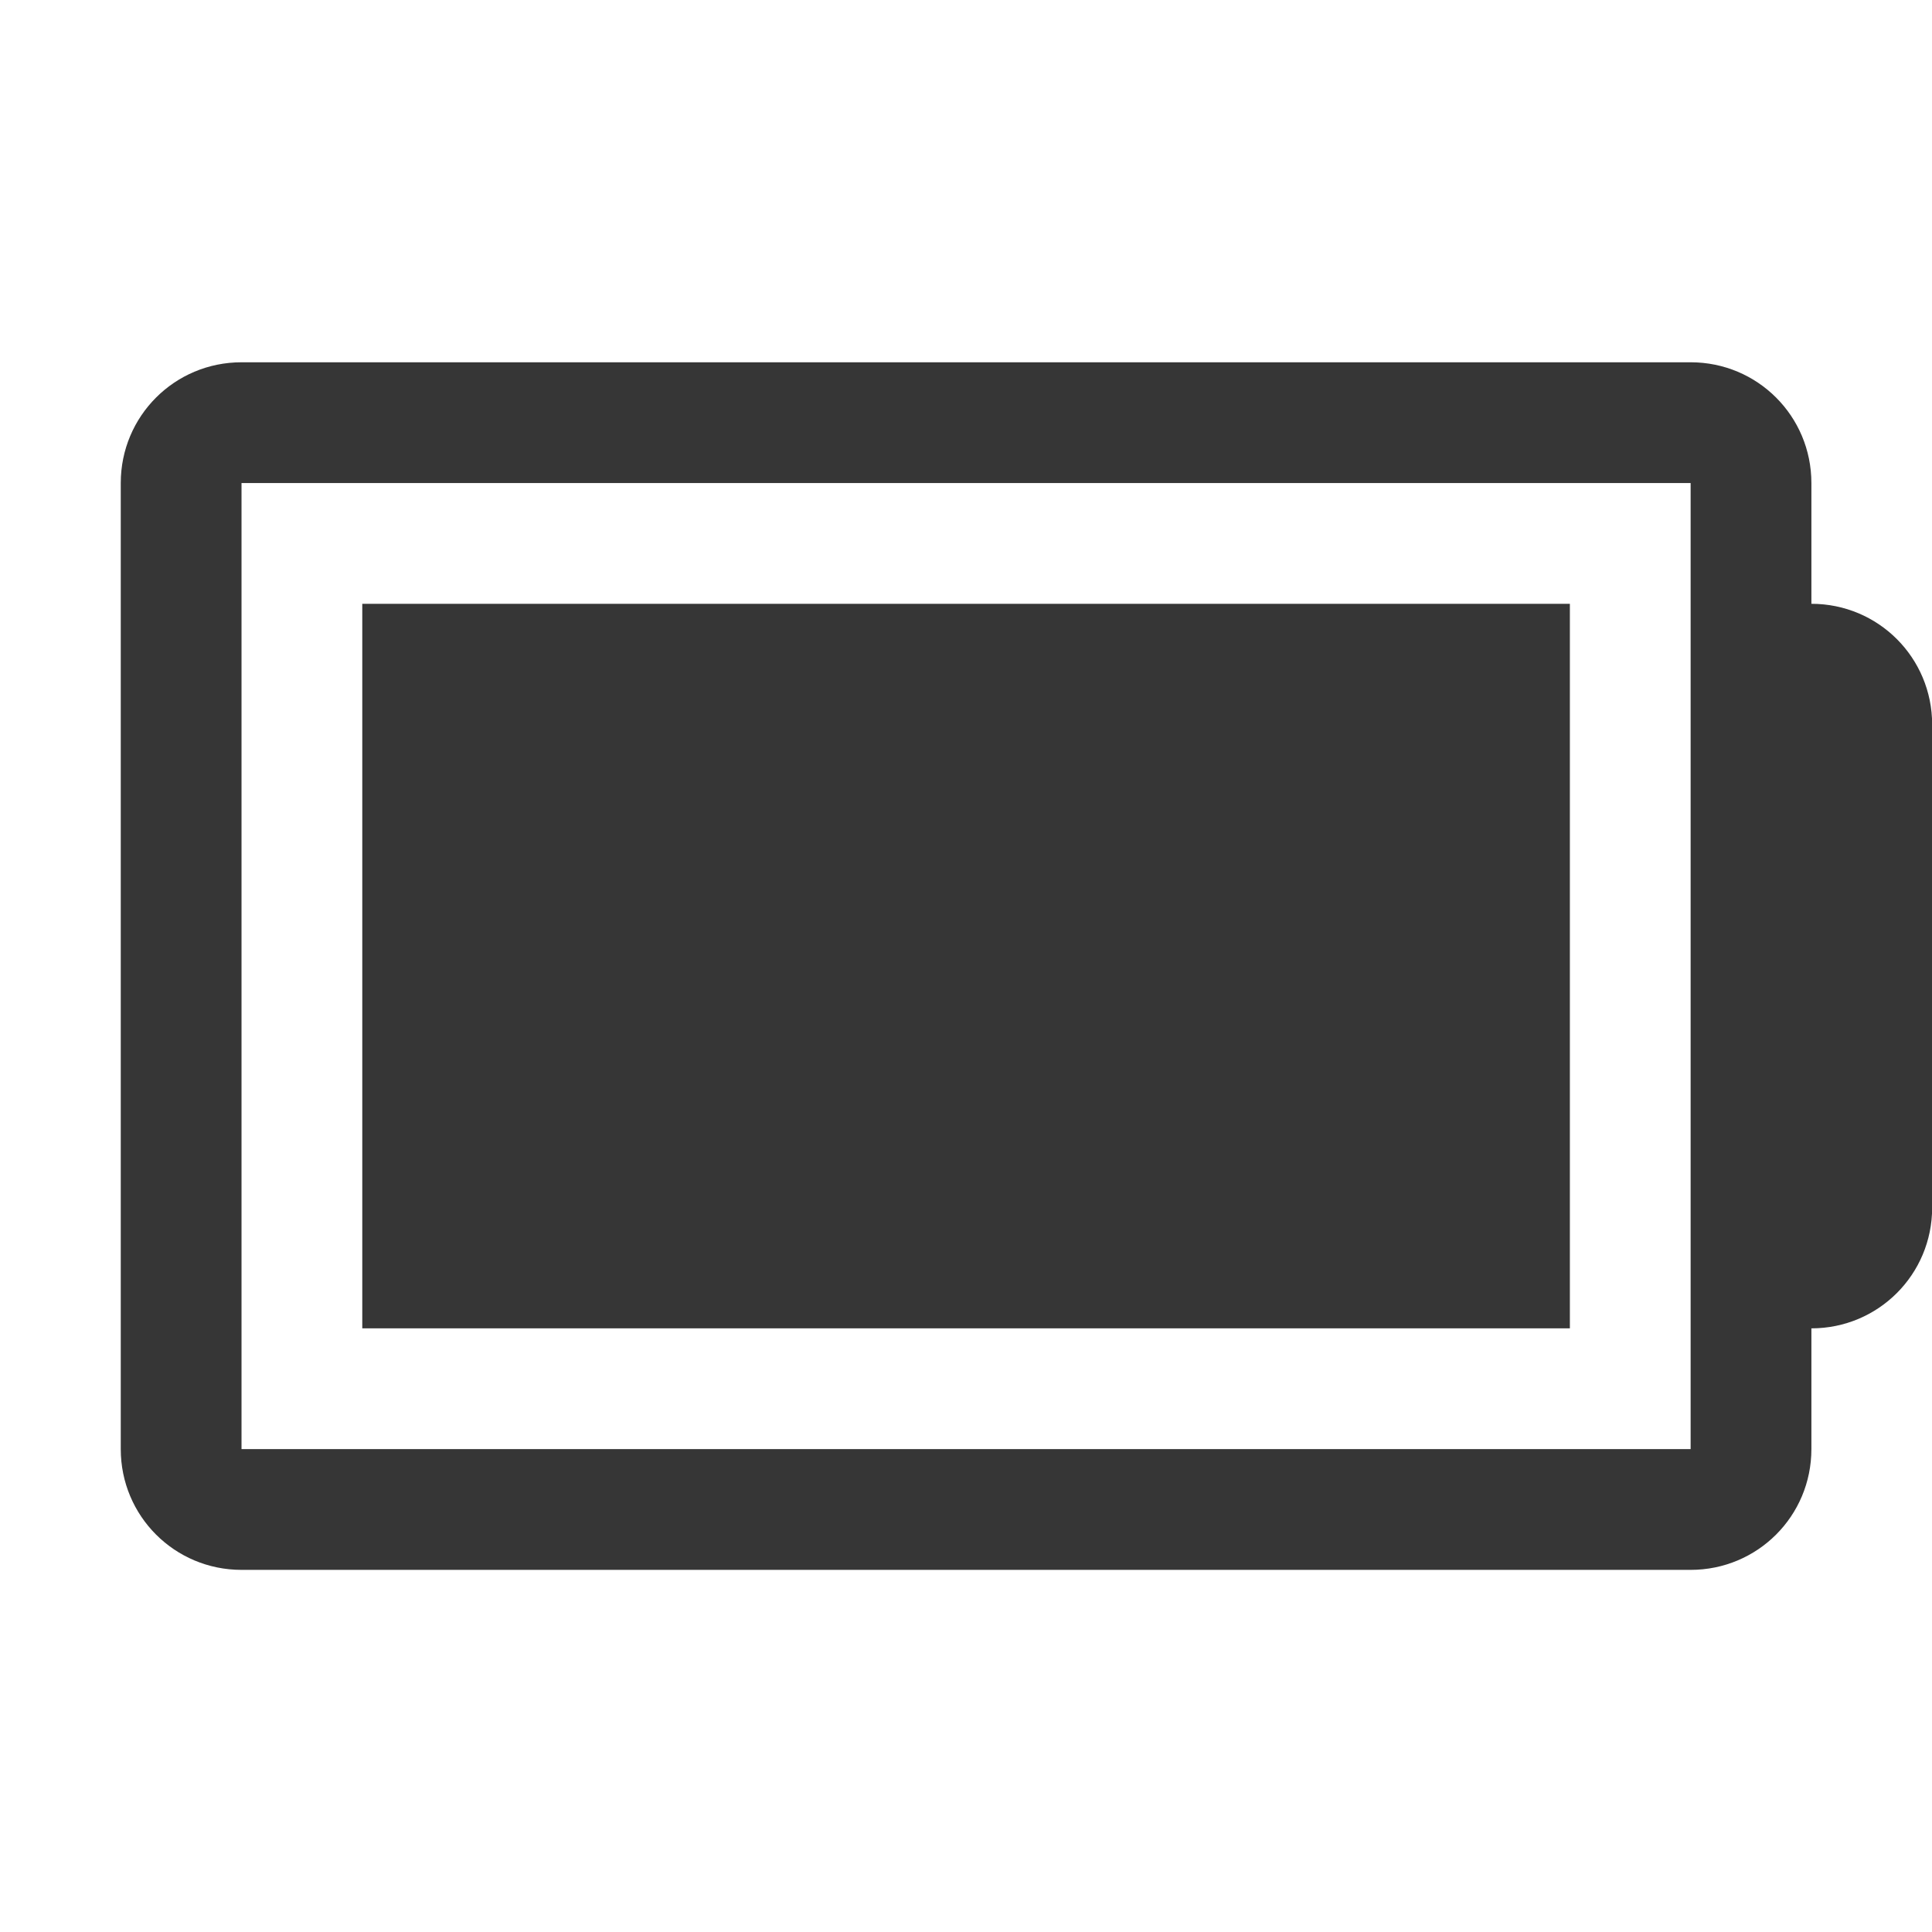
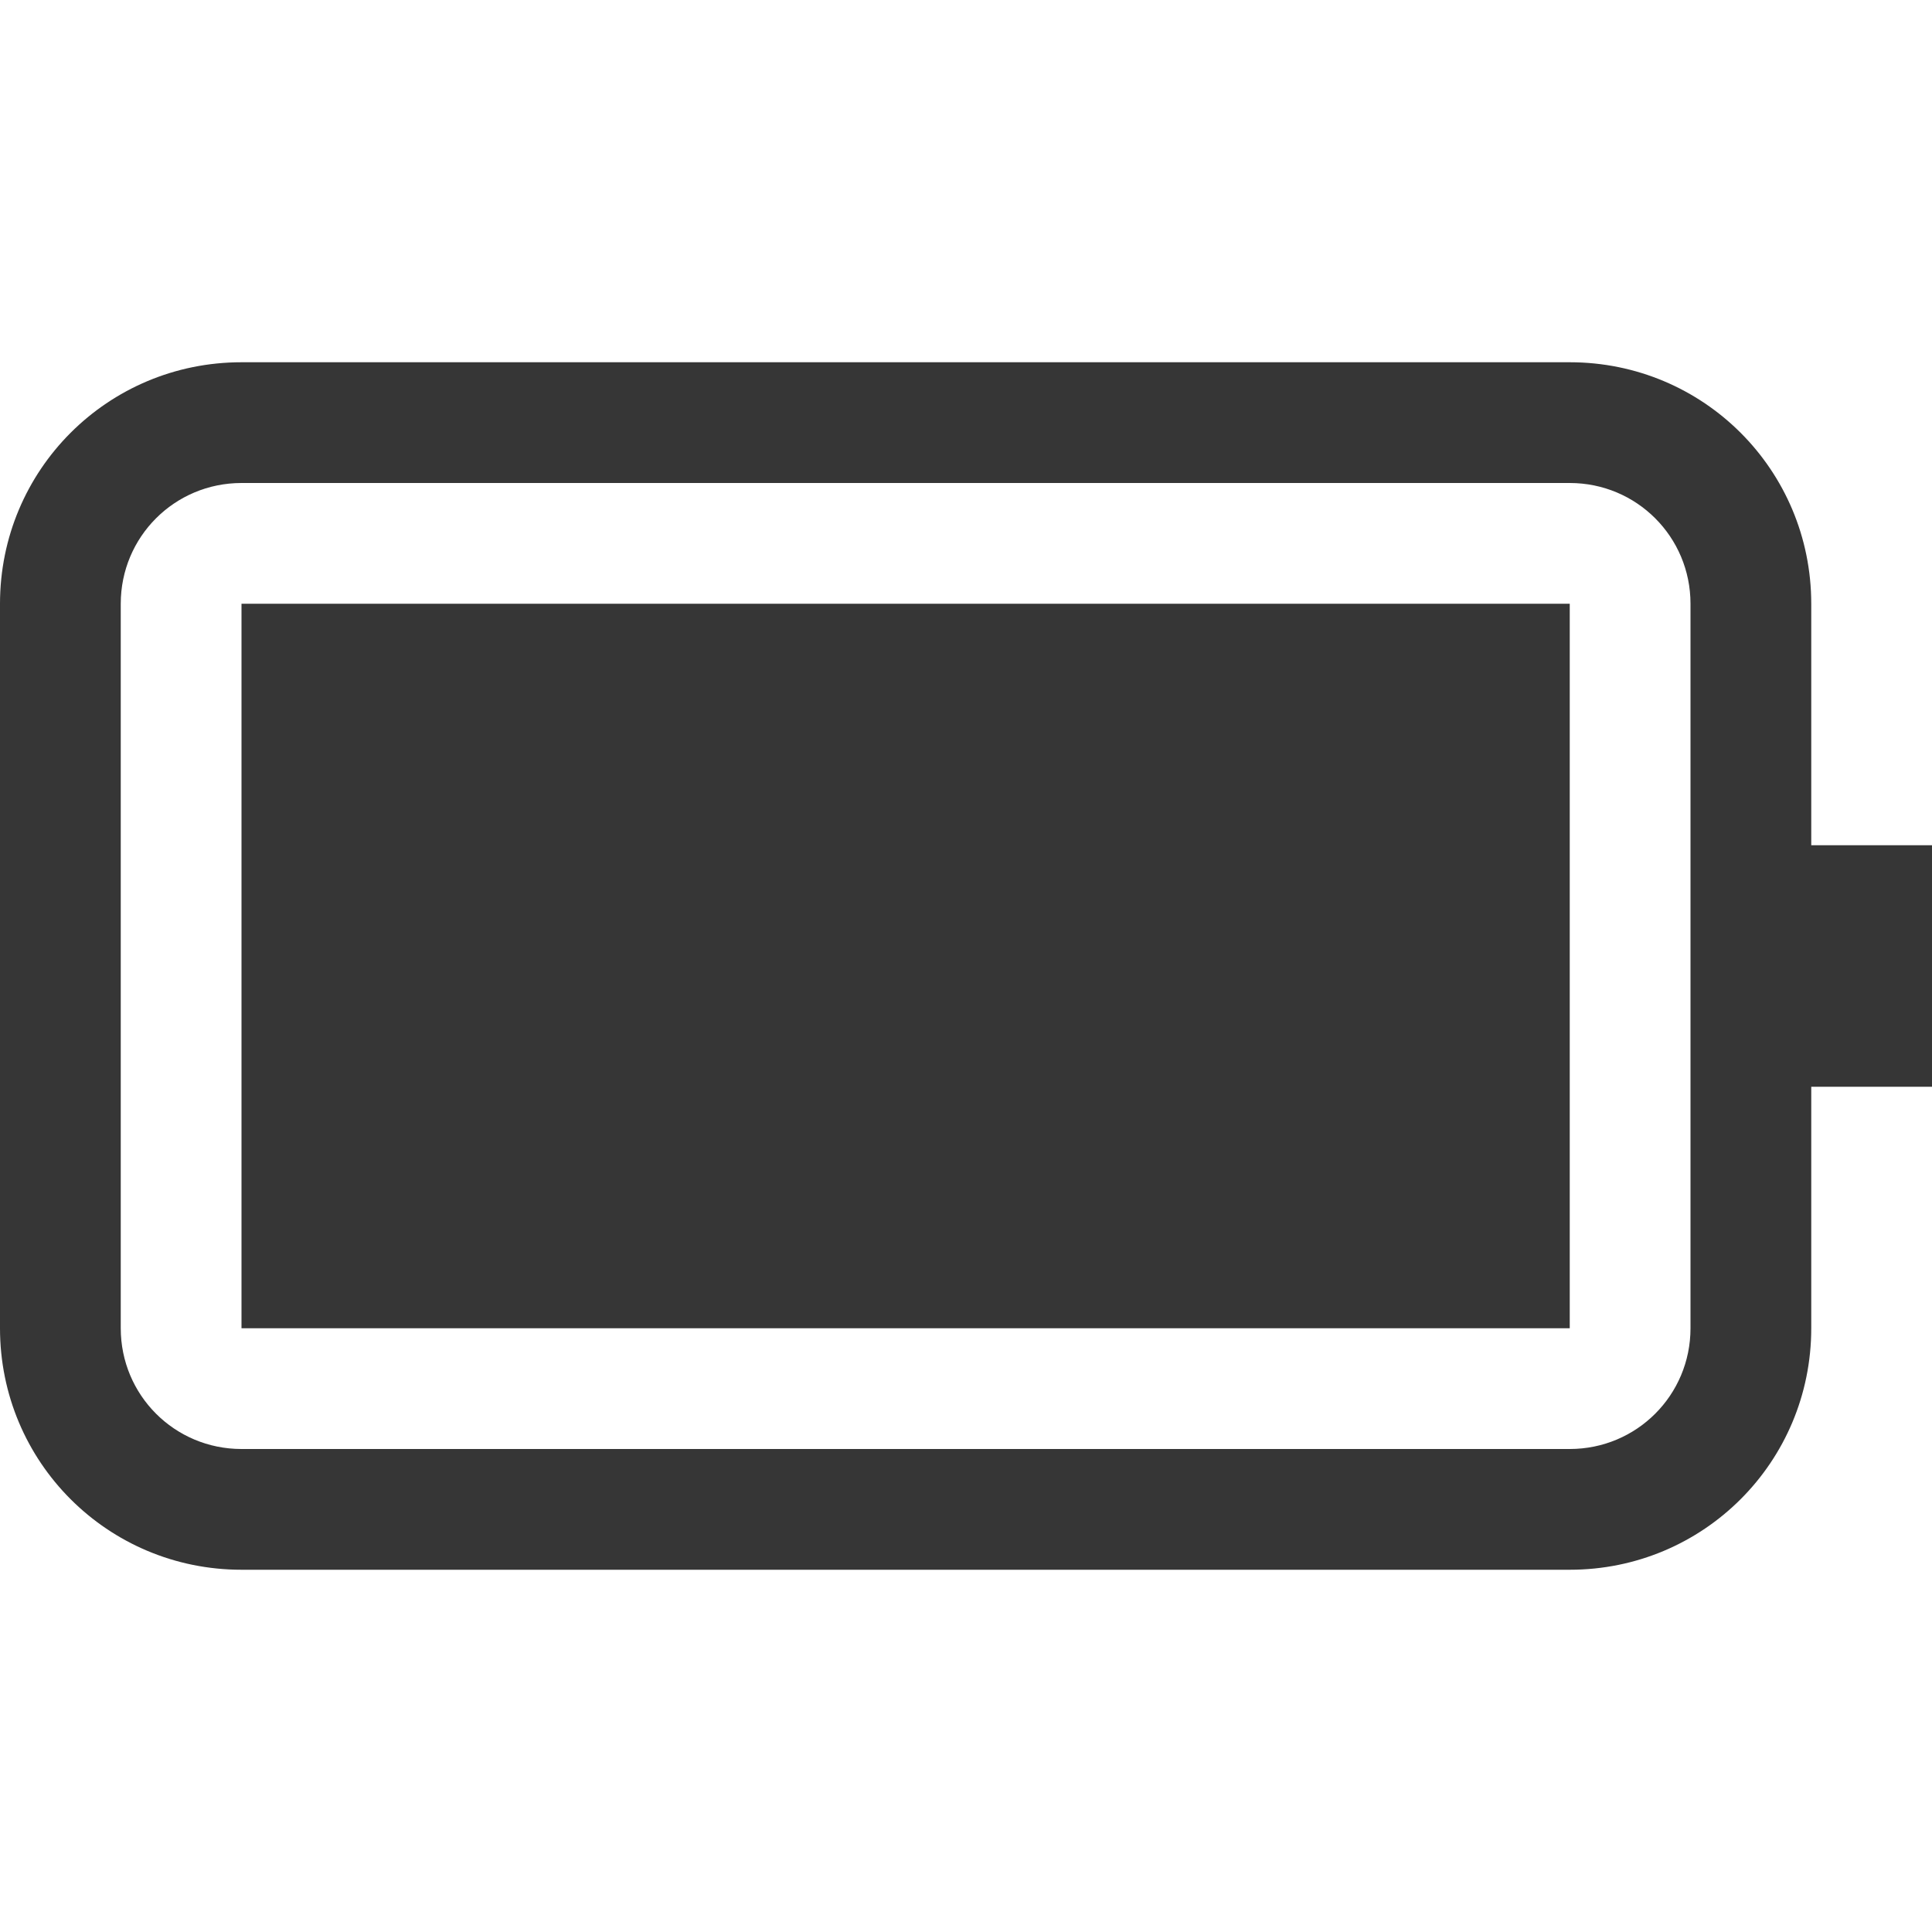
- <svg xmlns="http://www.w3.org/2000/svg" width="16" height="16" viewBox="0 0 4.233 4.233" version="1.1" id="svg5">
-   <defs id="defs2" />
-   <path id="rect3137" style="opacity:1;fill:#363636;stroke-width:0.991" d="M 2 3 C 1.446 3 1 3.446 1 4 L 1 12 C 1 12.554 1.446 13 2 13 L 14 13 C 14.554 13 15 12.554 15 12 L 15 11 C 15.554 11 16 10.554 16 10 L 16 6 C 16 5.446 15.554 5 15 5 L 15 4 C 15 3.446 14.554 3 14 3 L 2 3 z M 2 4 L 14 4 L 14 12 L 2 12 L 2 4 z M 3 5 L 3 11 L 13 11 L 13 5 L 3 5 z " transform="scale(0.2645833)" />
+ <svg xmlns="http://www.w3.org/2000/svg" width="16" height="16" version="1.1">
+   <path d="m2 3c-1.108 0-2 0.892-2 2v6c0 1.108 0.892 2 2 2h11c1.108 0 2-0.892 2-2v-2h1v-2h-1v-2c0-1.108-0.892-2-2-2zm0 1h11c0.554 0 1 0.446 1 1v6c0 0.554-0.446 1-1 1h-11c-0.554 0-1-0.446-1-1v-6c0-0.554 0.446-1 1-1z" fill="#363636" stroke-linecap="round" stroke-linejoin="round" stroke-width="1.5" style="paint-order:stroke fill markers" />
+   <rect x="2" y="5" width="11" height="6" rx="0" ry="0" fill="#363636" stroke-linecap="round" stroke-linejoin="round" stroke-width="1.5" style="paint-order:stroke fill markers" />
</svg>
